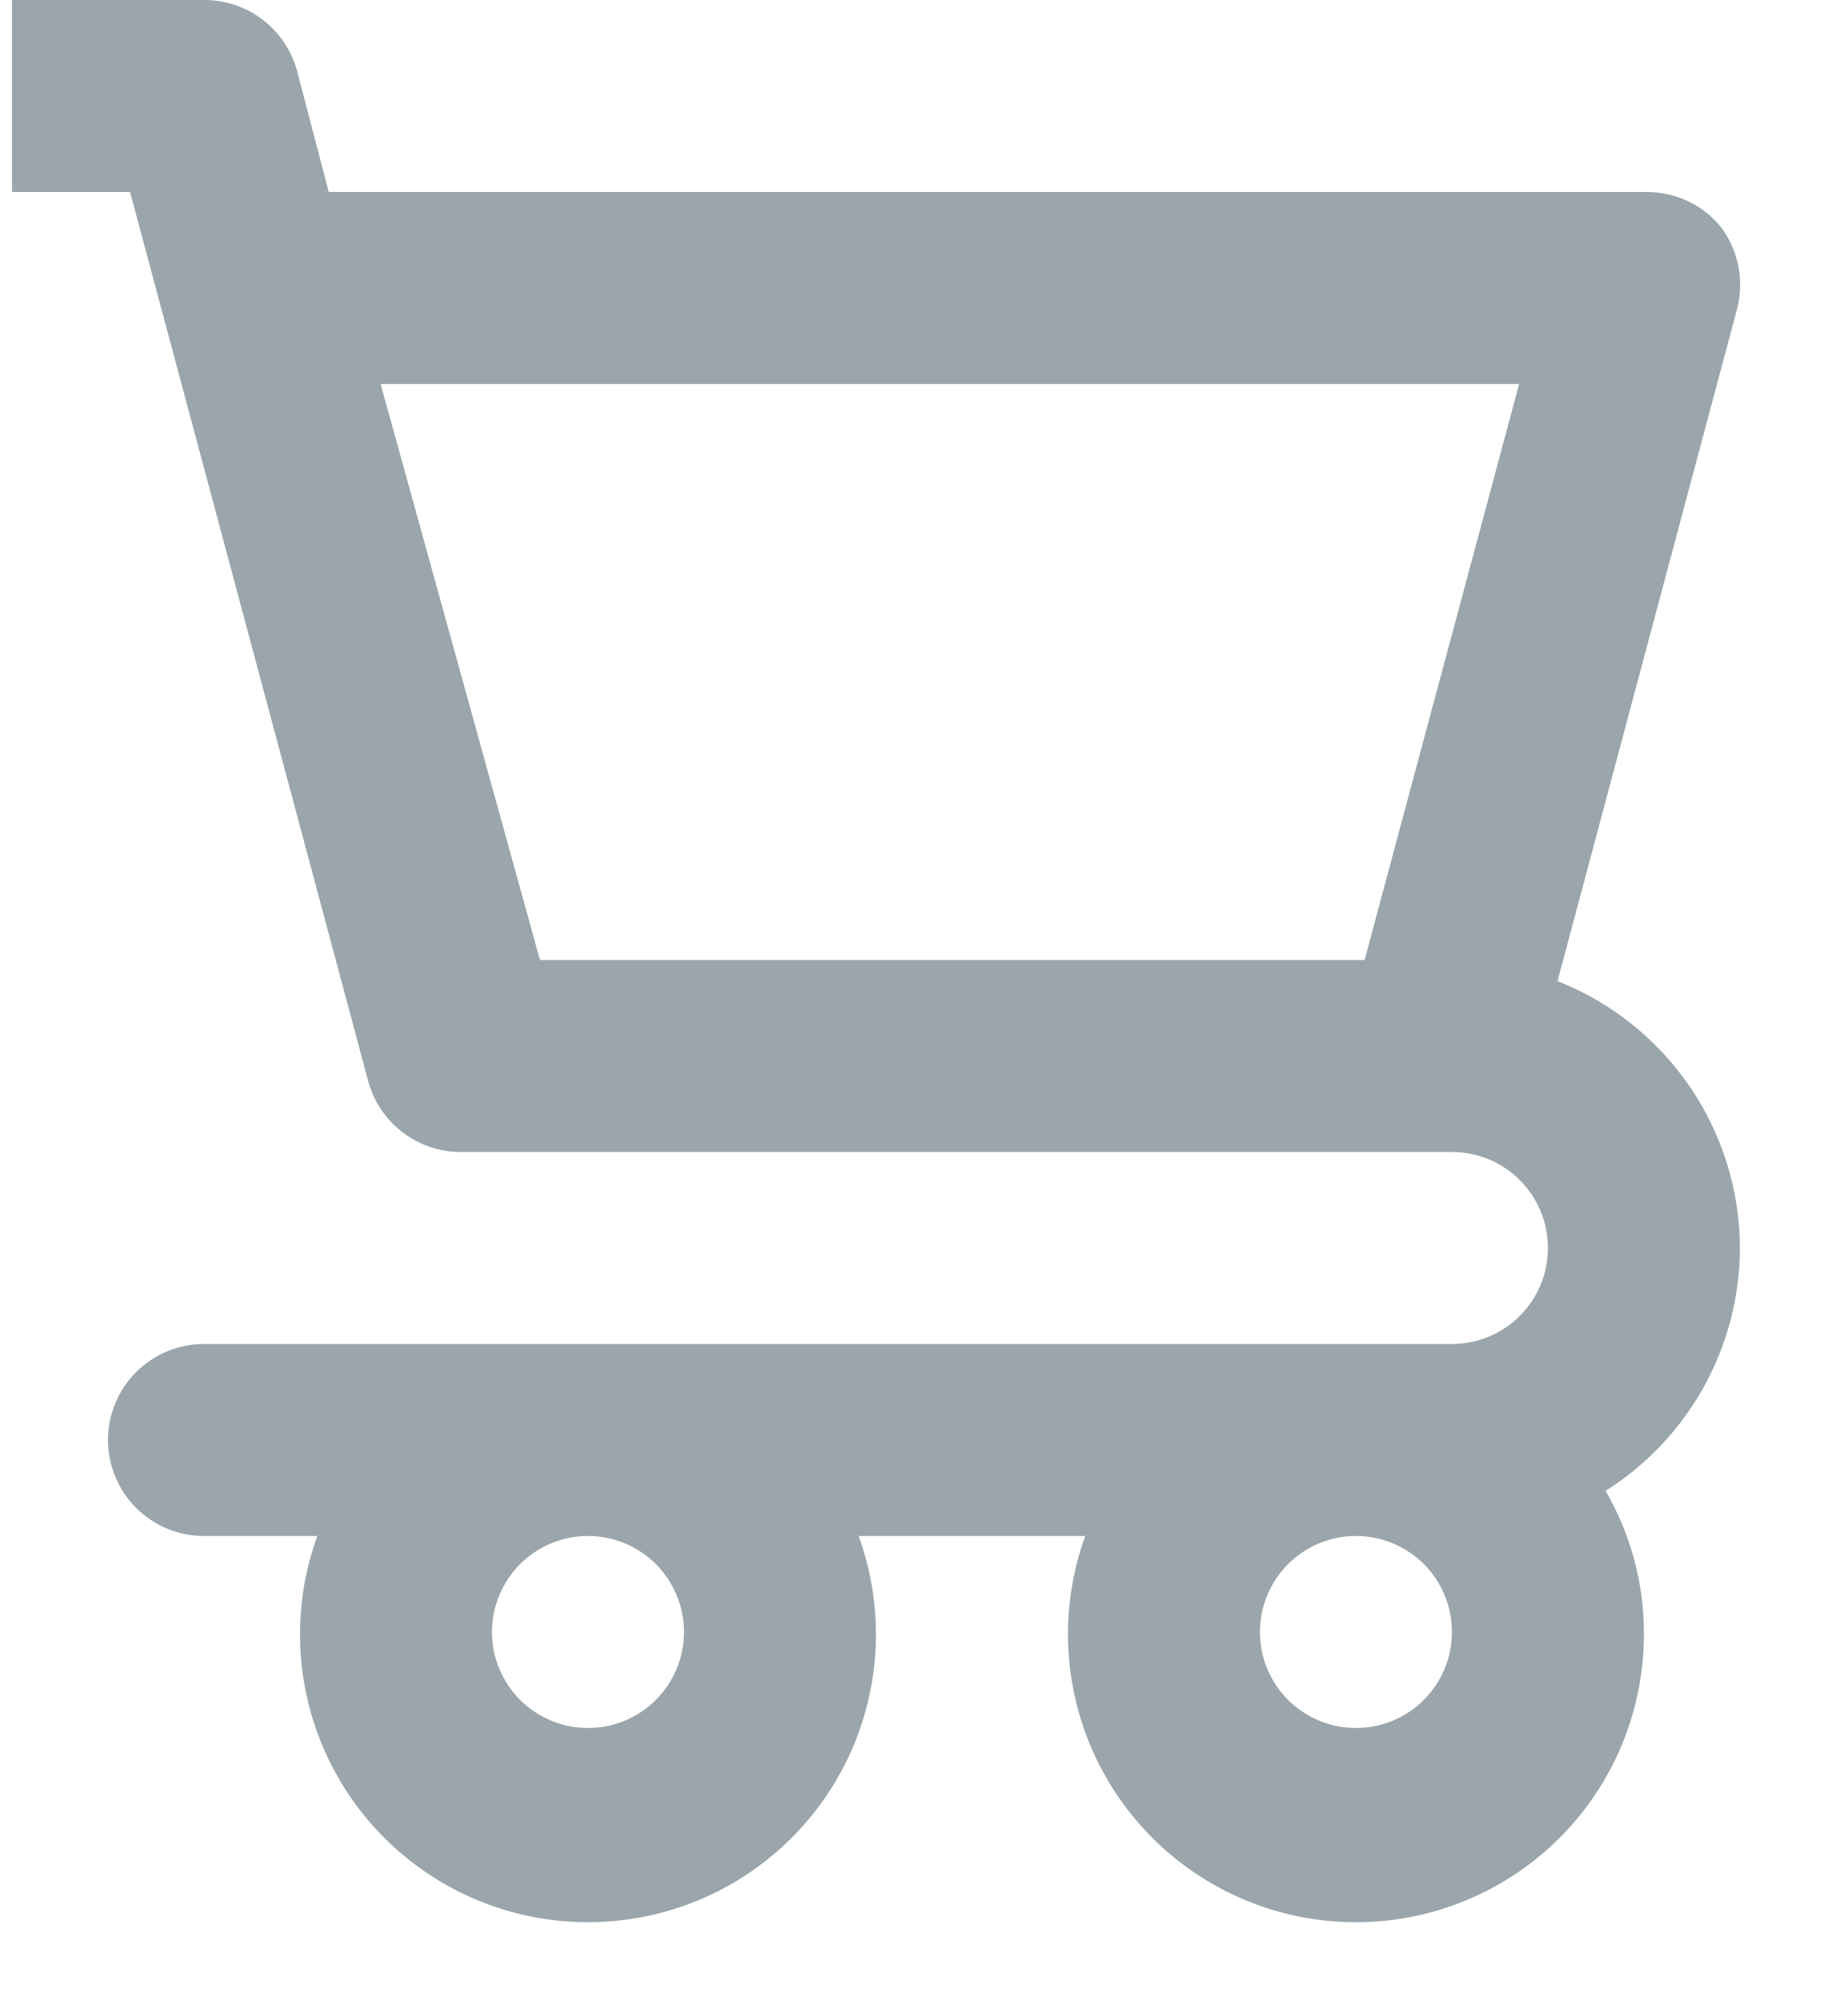
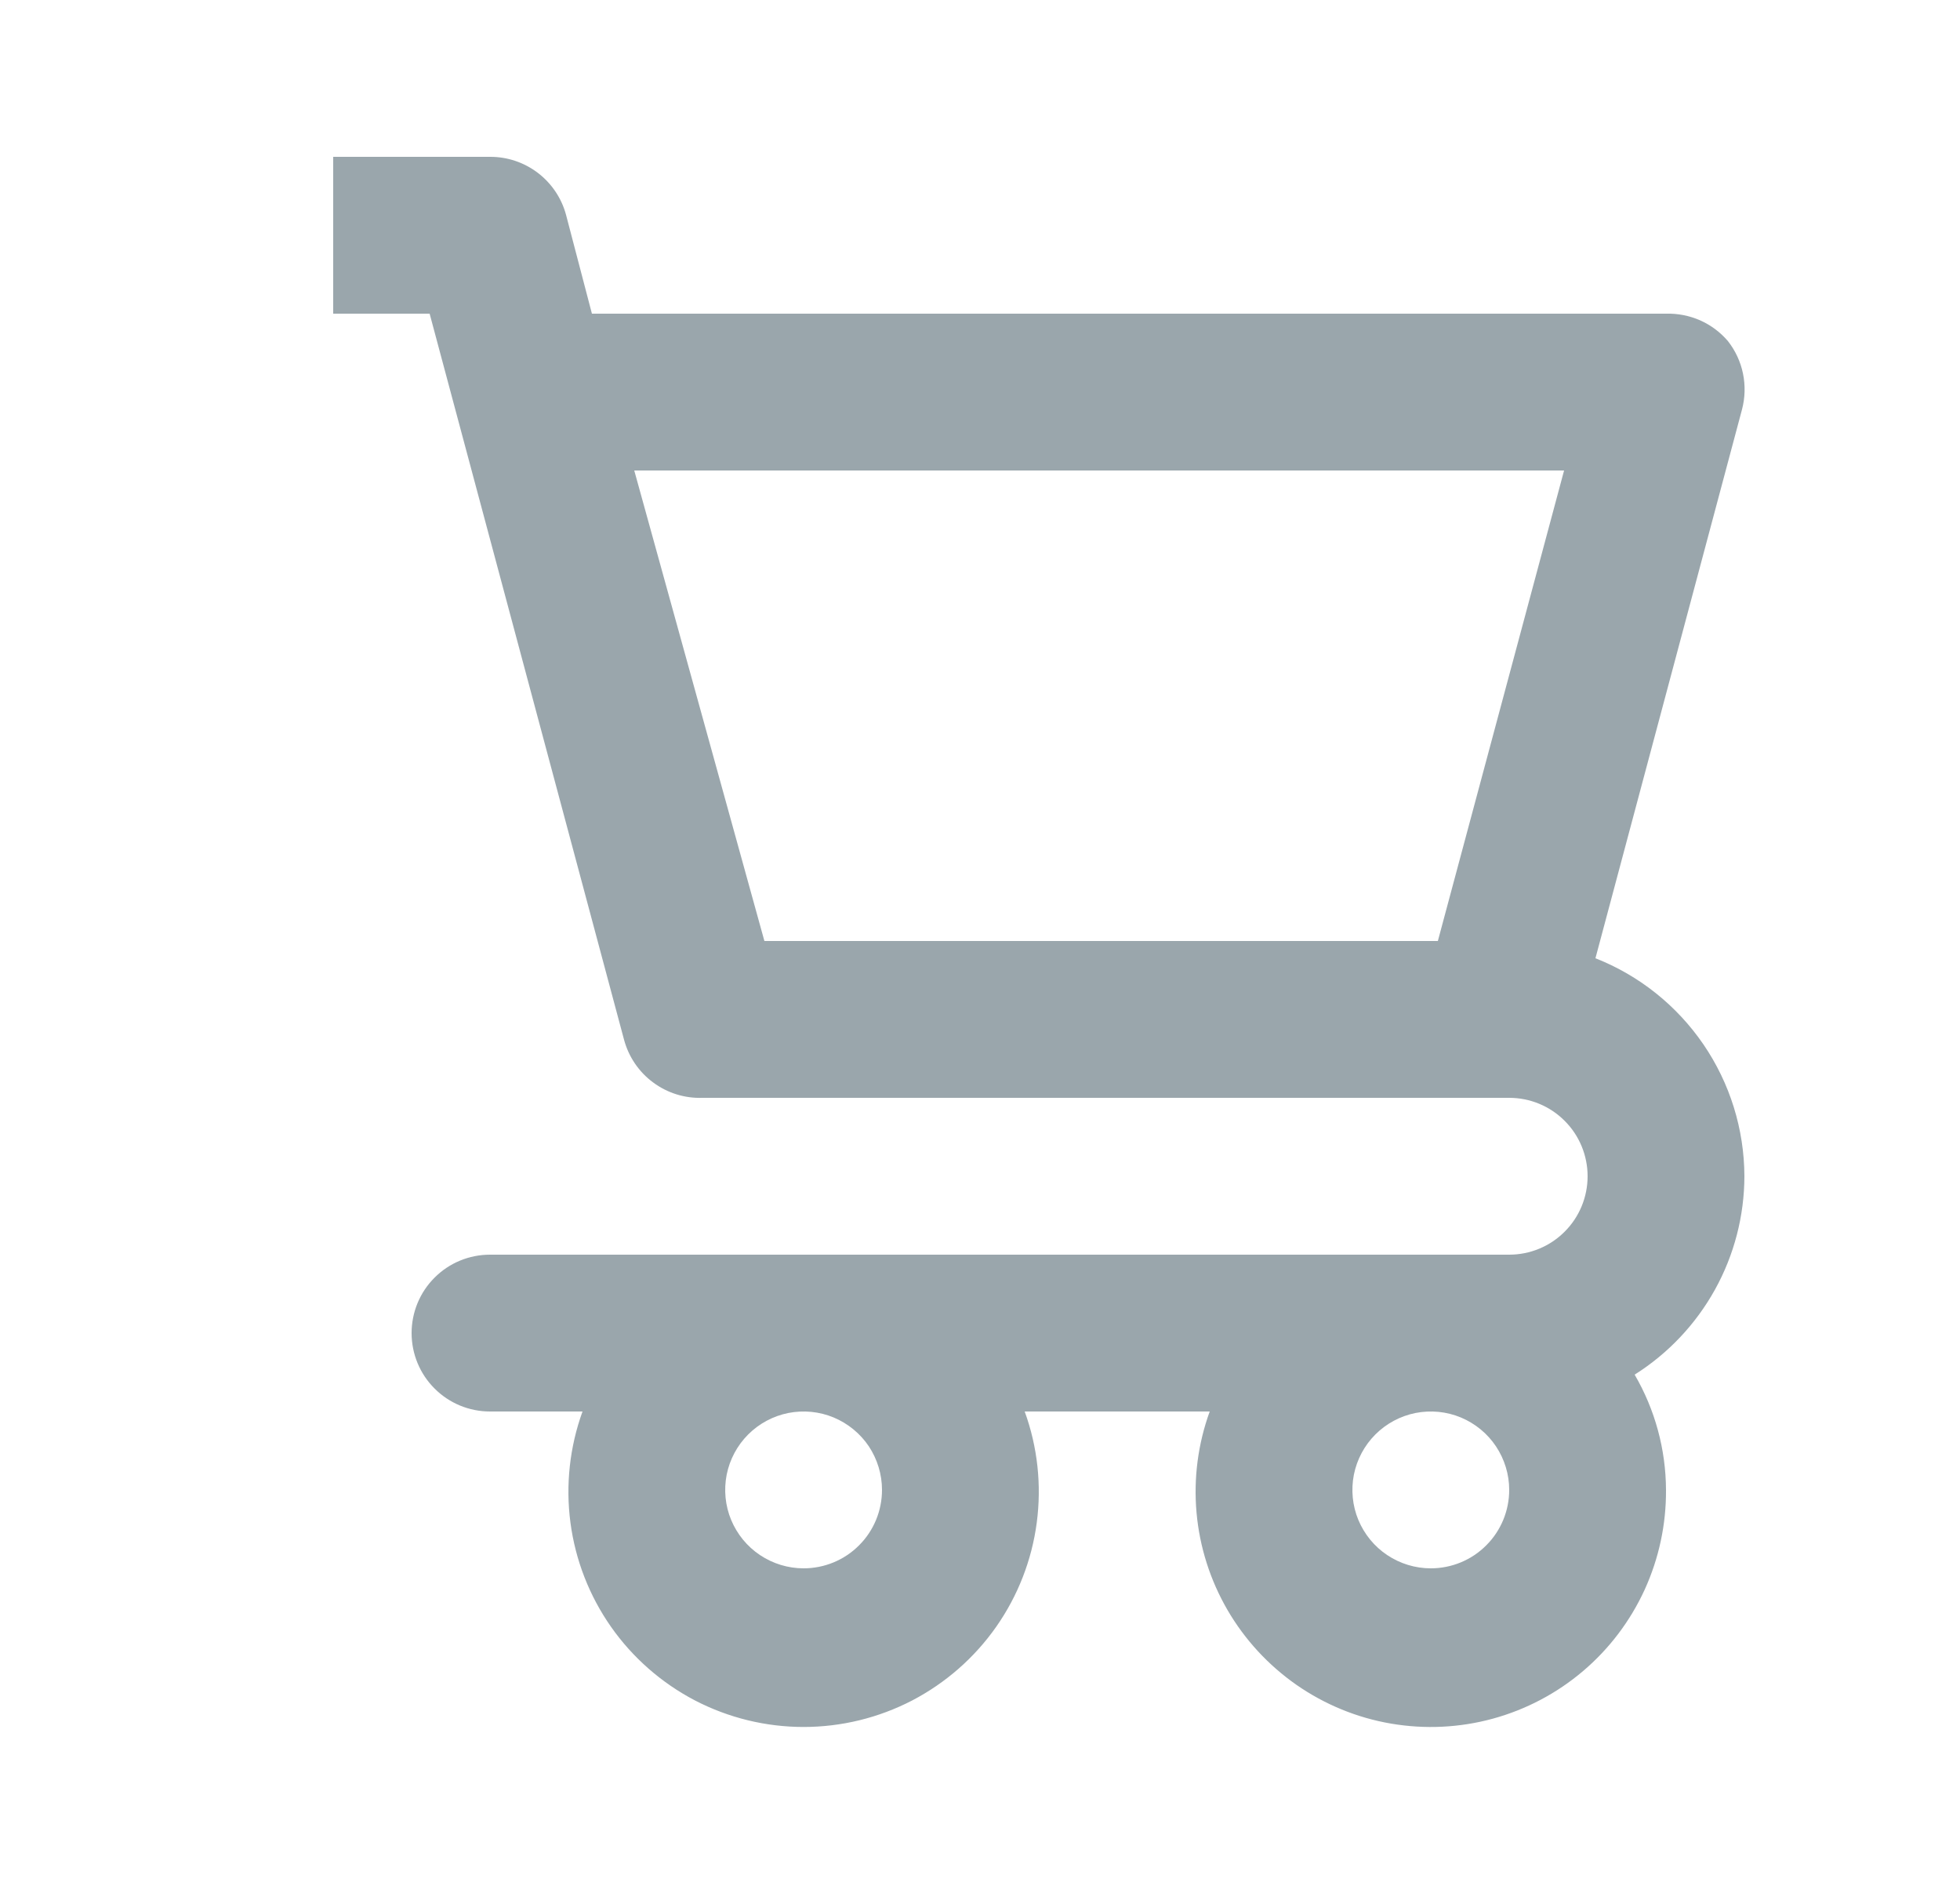
- <svg xmlns="http://www.w3.org/2000/svg" width="19" height="21" viewBox="0 0 19 21" fill="none">
-   <path d="M18.125 13C18.123 12.4 17.941 11.814 17.602 11.318C17.263 10.823 16.784 10.44 16.225 10.22L18.095 3.22C18.134 3.071 18.138 2.915 18.107 2.764C18.076 2.613 18.01 2.471 17.915 2.35C17.818 2.236 17.697 2.146 17.56 2.085C17.423 2.025 17.274 1.996 17.125 2H3.425L3.095 0.74C3.038 0.527 2.911 0.339 2.736 0.205C2.56 0.071 2.346 -0.001 2.125 9.63738e-06H0.125V2H1.355L3.835 11.26C3.894 11.478 4.024 11.67 4.206 11.804C4.388 11.939 4.609 12.008 4.835 12H15.125C15.39 12 15.645 12.105 15.832 12.293C16.02 12.48 16.125 12.735 16.125 13C16.125 13.265 16.02 13.52 15.832 13.707C15.645 13.895 15.39 14 15.125 14H2.125C1.86 14 1.605 14.105 1.418 14.293C1.23 14.48 1.125 14.735 1.125 15C1.125 15.265 1.23 15.52 1.418 15.707C1.605 15.895 1.86 16 2.125 16H3.305C3.141 16.453 3.088 16.939 3.151 17.417C3.214 17.895 3.392 18.351 3.668 18.745C3.945 19.14 4.313 19.462 4.74 19.685C5.168 19.907 5.643 20.023 6.125 20.023C6.607 20.023 7.082 19.907 7.51 19.685C7.937 19.462 8.305 19.14 8.582 18.745C8.858 18.351 9.036 17.895 9.099 17.417C9.162 16.939 9.109 16.453 8.945 16H11.305C11.155 16.413 11.098 16.853 11.137 17.29C11.176 17.727 11.311 18.151 11.531 18.53C11.752 18.91 12.053 19.236 12.413 19.487C12.774 19.737 13.184 19.906 13.617 19.98C14.05 20.054 14.493 20.033 14.917 19.917C15.34 19.801 15.733 19.594 16.067 19.31C16.402 19.026 16.67 18.671 16.853 18.272C17.035 17.873 17.128 17.439 17.125 17C17.123 16.483 16.985 15.976 16.725 15.53C17.153 15.26 17.505 14.887 17.75 14.445C17.995 14.002 18.124 13.505 18.125 13ZM14.215 10H5.625L3.965 4H15.825L14.215 10ZM6.125 18C5.927 18 5.734 17.941 5.569 17.831C5.405 17.722 5.277 17.565 5.201 17.383C5.125 17.2 5.106 16.999 5.144 16.805C5.183 16.611 5.278 16.433 5.418 16.293C5.558 16.153 5.736 16.058 5.93 16.019C6.124 15.981 6.325 16 6.508 16.076C6.69 16.152 6.847 16.28 6.956 16.444C7.066 16.609 7.125 16.802 7.125 17C7.125 17.265 7.02 17.52 6.832 17.707C6.645 17.895 6.39 18 6.125 18ZM14.125 18C13.927 18 13.734 17.941 13.569 17.831C13.405 17.722 13.277 17.565 13.201 17.383C13.125 17.2 13.106 16.999 13.144 16.805C13.183 16.611 13.278 16.433 13.418 16.293C13.558 16.153 13.736 16.058 13.93 16.019C14.124 15.981 14.325 16 14.508 16.076C14.69 16.152 14.847 16.28 14.957 16.444C15.066 16.609 15.125 16.802 15.125 17C15.125 17.265 15.02 17.52 14.832 17.707C14.645 17.895 14.39 18 14.125 18Z" fill="#9AA6AC" />
+ <svg xmlns="http://www.w3.org/2000/svg" width="25" height="24" viewBox="0 0 25 24" fill="none">
+   <path d="M22.25 15C22.248 14.4 22.066 13.814 21.727 13.318C21.388 12.823 20.909 12.44 20.35 12.22L22.22 5.22C22.259 5.071 22.263 4.915 22.232 4.764C22.201 4.613 22.135 4.471 22.04 4.35C21.943 4.236 21.822 4.146 21.685 4.085C21.548 4.025 21.399 3.996 21.25 4H7.55L7.22 2.74C7.163 2.527 7.036 2.339 6.861 2.205C6.685 2.071 6.471 1.999 6.25 2H4.25V4H5.48L7.96 13.26C8.019 13.478 8.149 13.67 8.331 13.804C8.513 13.939 8.734 14.008 8.96 14H19.25C19.515 14 19.77 14.105 19.957 14.293C20.145 14.48 20.25 14.735 20.25 15C20.25 15.265 20.145 15.52 19.957 15.707C19.77 15.895 19.515 16 19.25 16H6.25C5.985 16 5.73 16.105 5.543 16.293C5.355 16.48 5.25 16.735 5.25 17C5.25 17.265 5.355 17.52 5.543 17.707C5.73 17.895 5.985 18 6.25 18H7.43C7.266 18.453 7.213 18.939 7.276 19.417C7.339 19.895 7.517 20.351 7.793 20.745C8.07 21.14 8.438 21.462 8.865 21.685C9.293 21.907 9.768 22.023 10.25 22.023C10.732 22.023 11.207 21.907 11.635 21.685C12.062 21.462 12.43 21.14 12.707 20.745C12.983 20.351 13.161 19.895 13.224 19.417C13.287 18.939 13.235 18.453 13.07 18H15.43C15.28 18.413 15.223 18.853 15.262 19.29C15.301 19.727 15.436 20.151 15.656 20.53C15.877 20.91 16.178 21.236 16.538 21.487C16.898 21.737 17.309 21.906 17.742 21.98C18.175 22.054 18.618 22.033 19.042 21.917C19.465 21.801 19.858 21.594 20.192 21.31C20.527 21.026 20.795 20.671 20.978 20.272C21.16 19.873 21.253 19.439 21.25 19C21.248 18.483 21.11 17.976 20.85 17.53C21.278 17.26 21.63 16.887 21.875 16.445C22.12 16.003 22.249 15.505 22.25 15ZM18.34 12H9.75L8.09 6H19.95L18.34 12ZM10.25 20C10.052 20 9.859 19.941 9.694 19.831C9.53 19.722 9.402 19.565 9.326 19.383C9.25 19.2 9.231 18.999 9.269 18.805C9.308 18.611 9.403 18.433 9.543 18.293C9.683 18.153 9.861 18.058 10.055 18.019C10.249 17.981 10.45 18 10.633 18.076C10.815 18.152 10.972 18.28 11.082 18.444C11.191 18.609 11.25 18.802 11.25 19C11.25 19.265 11.145 19.52 10.957 19.707C10.77 19.895 10.515 20 10.25 20ZM18.25 20C18.052 20 17.859 19.941 17.694 19.831C17.53 19.722 17.402 19.565 17.326 19.383C17.25 19.2 17.231 18.999 17.269 18.805C17.308 18.611 17.403 18.433 17.543 18.293C17.683 18.153 17.861 18.058 18.055 18.019C18.249 17.981 18.45 18 18.633 18.076C18.815 18.152 18.972 18.28 19.081 18.444C19.191 18.609 19.25 18.802 19.25 19C19.25 19.265 19.145 19.52 18.957 19.707C18.77 19.895 18.515 20 18.25 20Z" fill="#9AA6AC" />
</svg>
